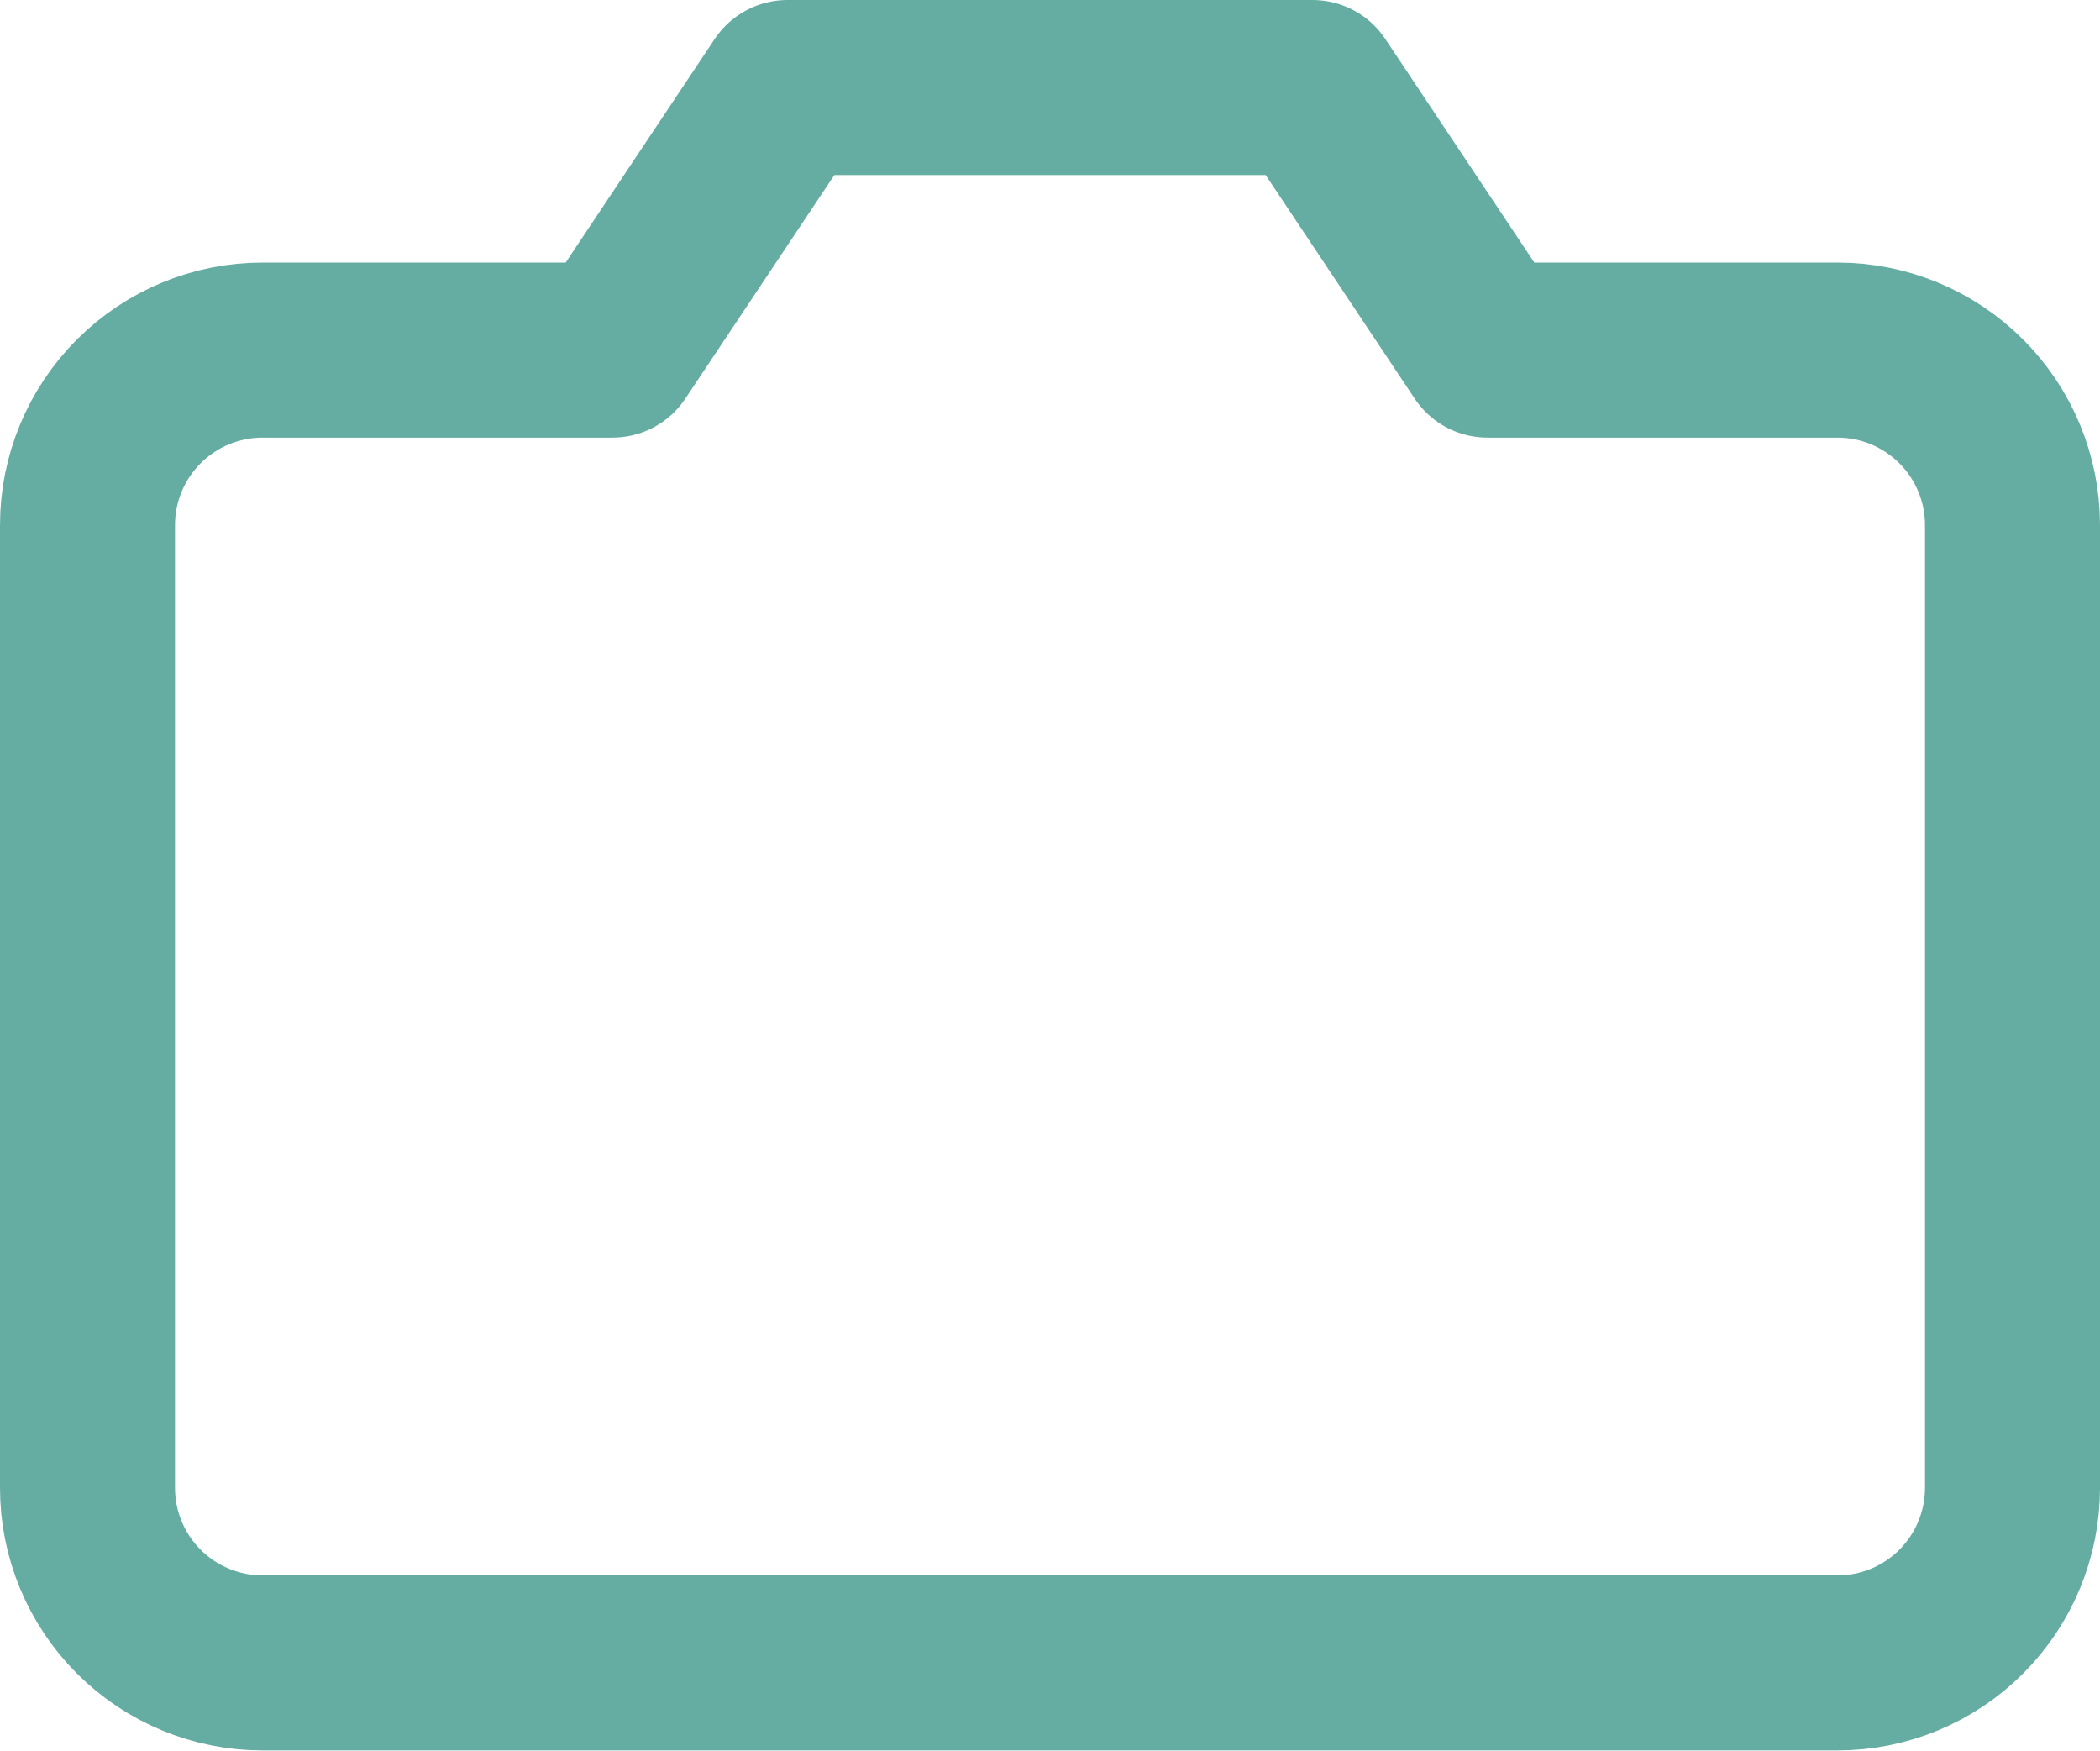
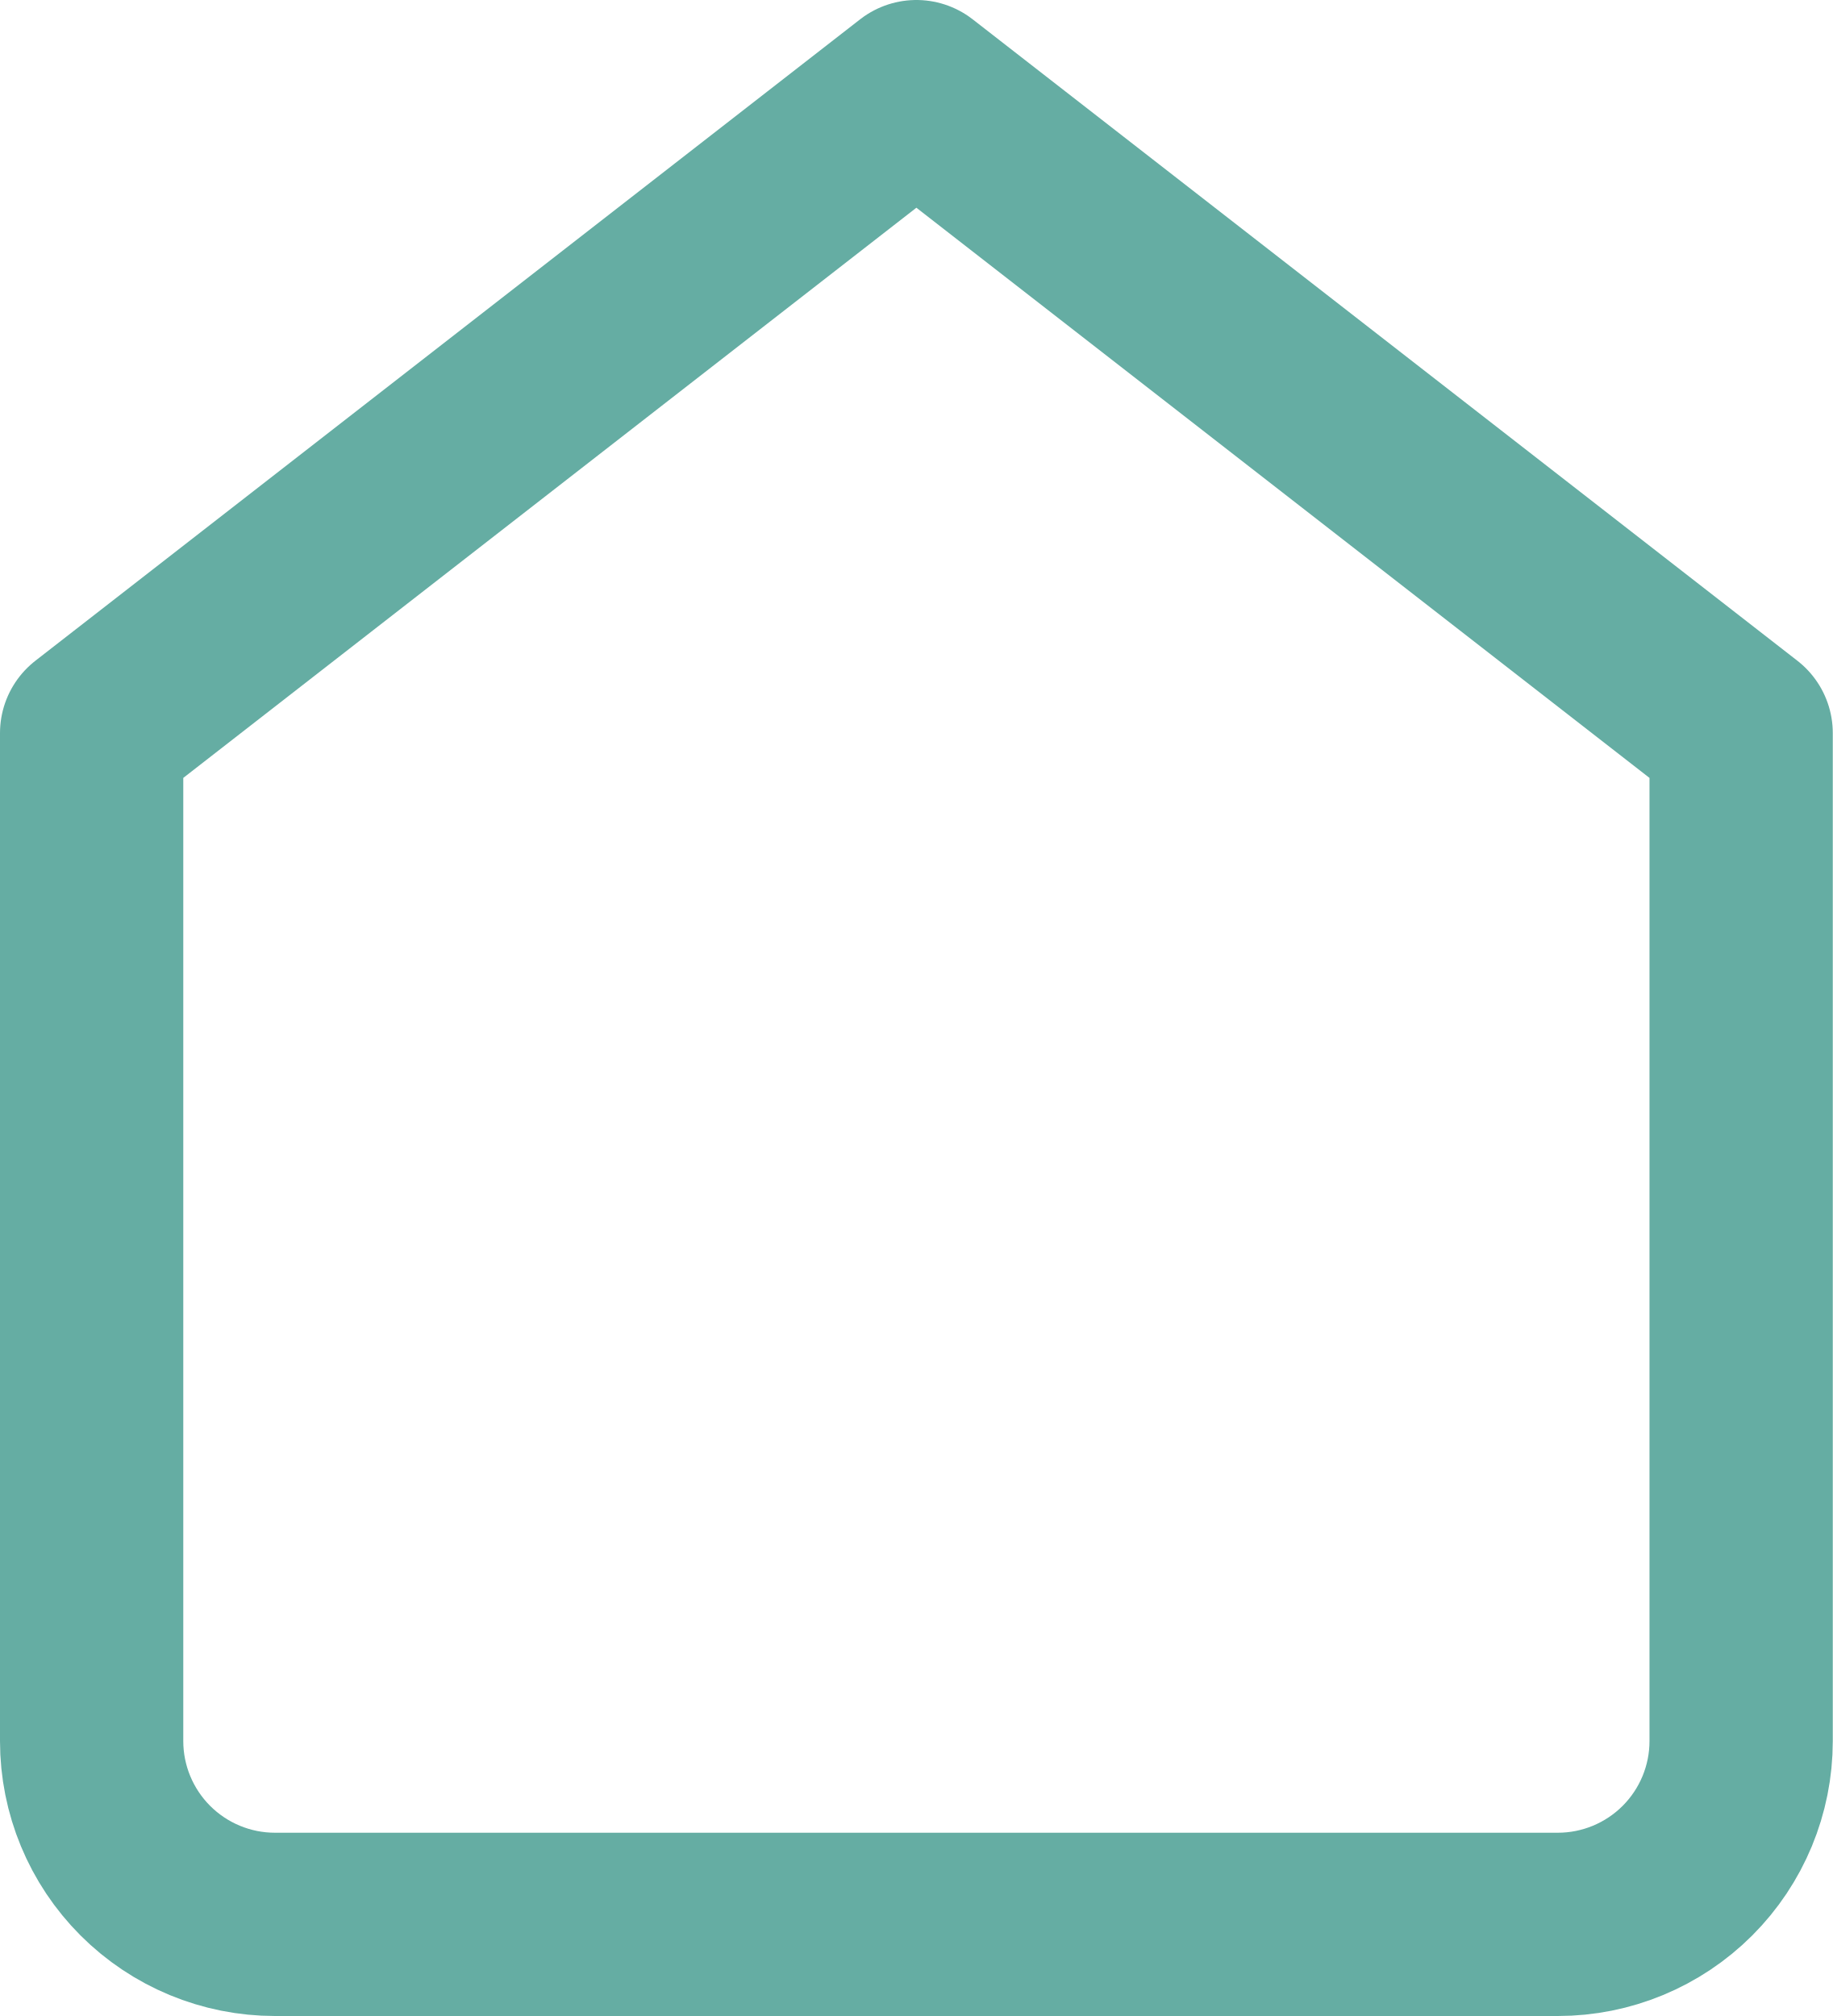
- <svg xmlns="http://www.w3.org/2000/svg" preserveAspectRatio="none" overflow="visible" style="display: block;" width="24" height="20" viewBox="0 0 24 20" fill="none">
-   <path id="Vector" d="M23 17C23 17.53 22.789 18.039 22.414 18.414C22.039 18.789 21.53 19 21 19H3C2.47 19 1.961 18.789 1.586 18.414C1.211 18.039 1 17.53 1 17V6C1 5.47 1.211 4.961 1.586 4.586C1.961 4.211 2.47 4 3 4H7L9 1H15L17 4H21C21.53 4 22.039 4.211 22.414 4.586C22.789 4.961 23 5.47 23 6V17Z" stroke="#65ADA3" stroke-width="2" stroke-linecap="round" stroke-linejoin="round" />
+ <svg xmlns="http://www.w3.org/2000/svg" preserveAspectRatio="none" overflow="visible" style="display: block;" width="20" height="22" viewBox="0 0 20 22" fill="none">
+   <path id="Vector" d="M1 8L10 1L19 8V19C19 19.53 18.789 20.039 18.414 20.414C18.039 20.789 17.53 21 17 21H3C2.47 21 1.961 20.789 1.586 20.414C1.211 20.039 1 19.53 1 19V8Z" stroke="#65ADA3" stroke-width="2" stroke-linecap="round" stroke-linejoin="round" />
</svg>
